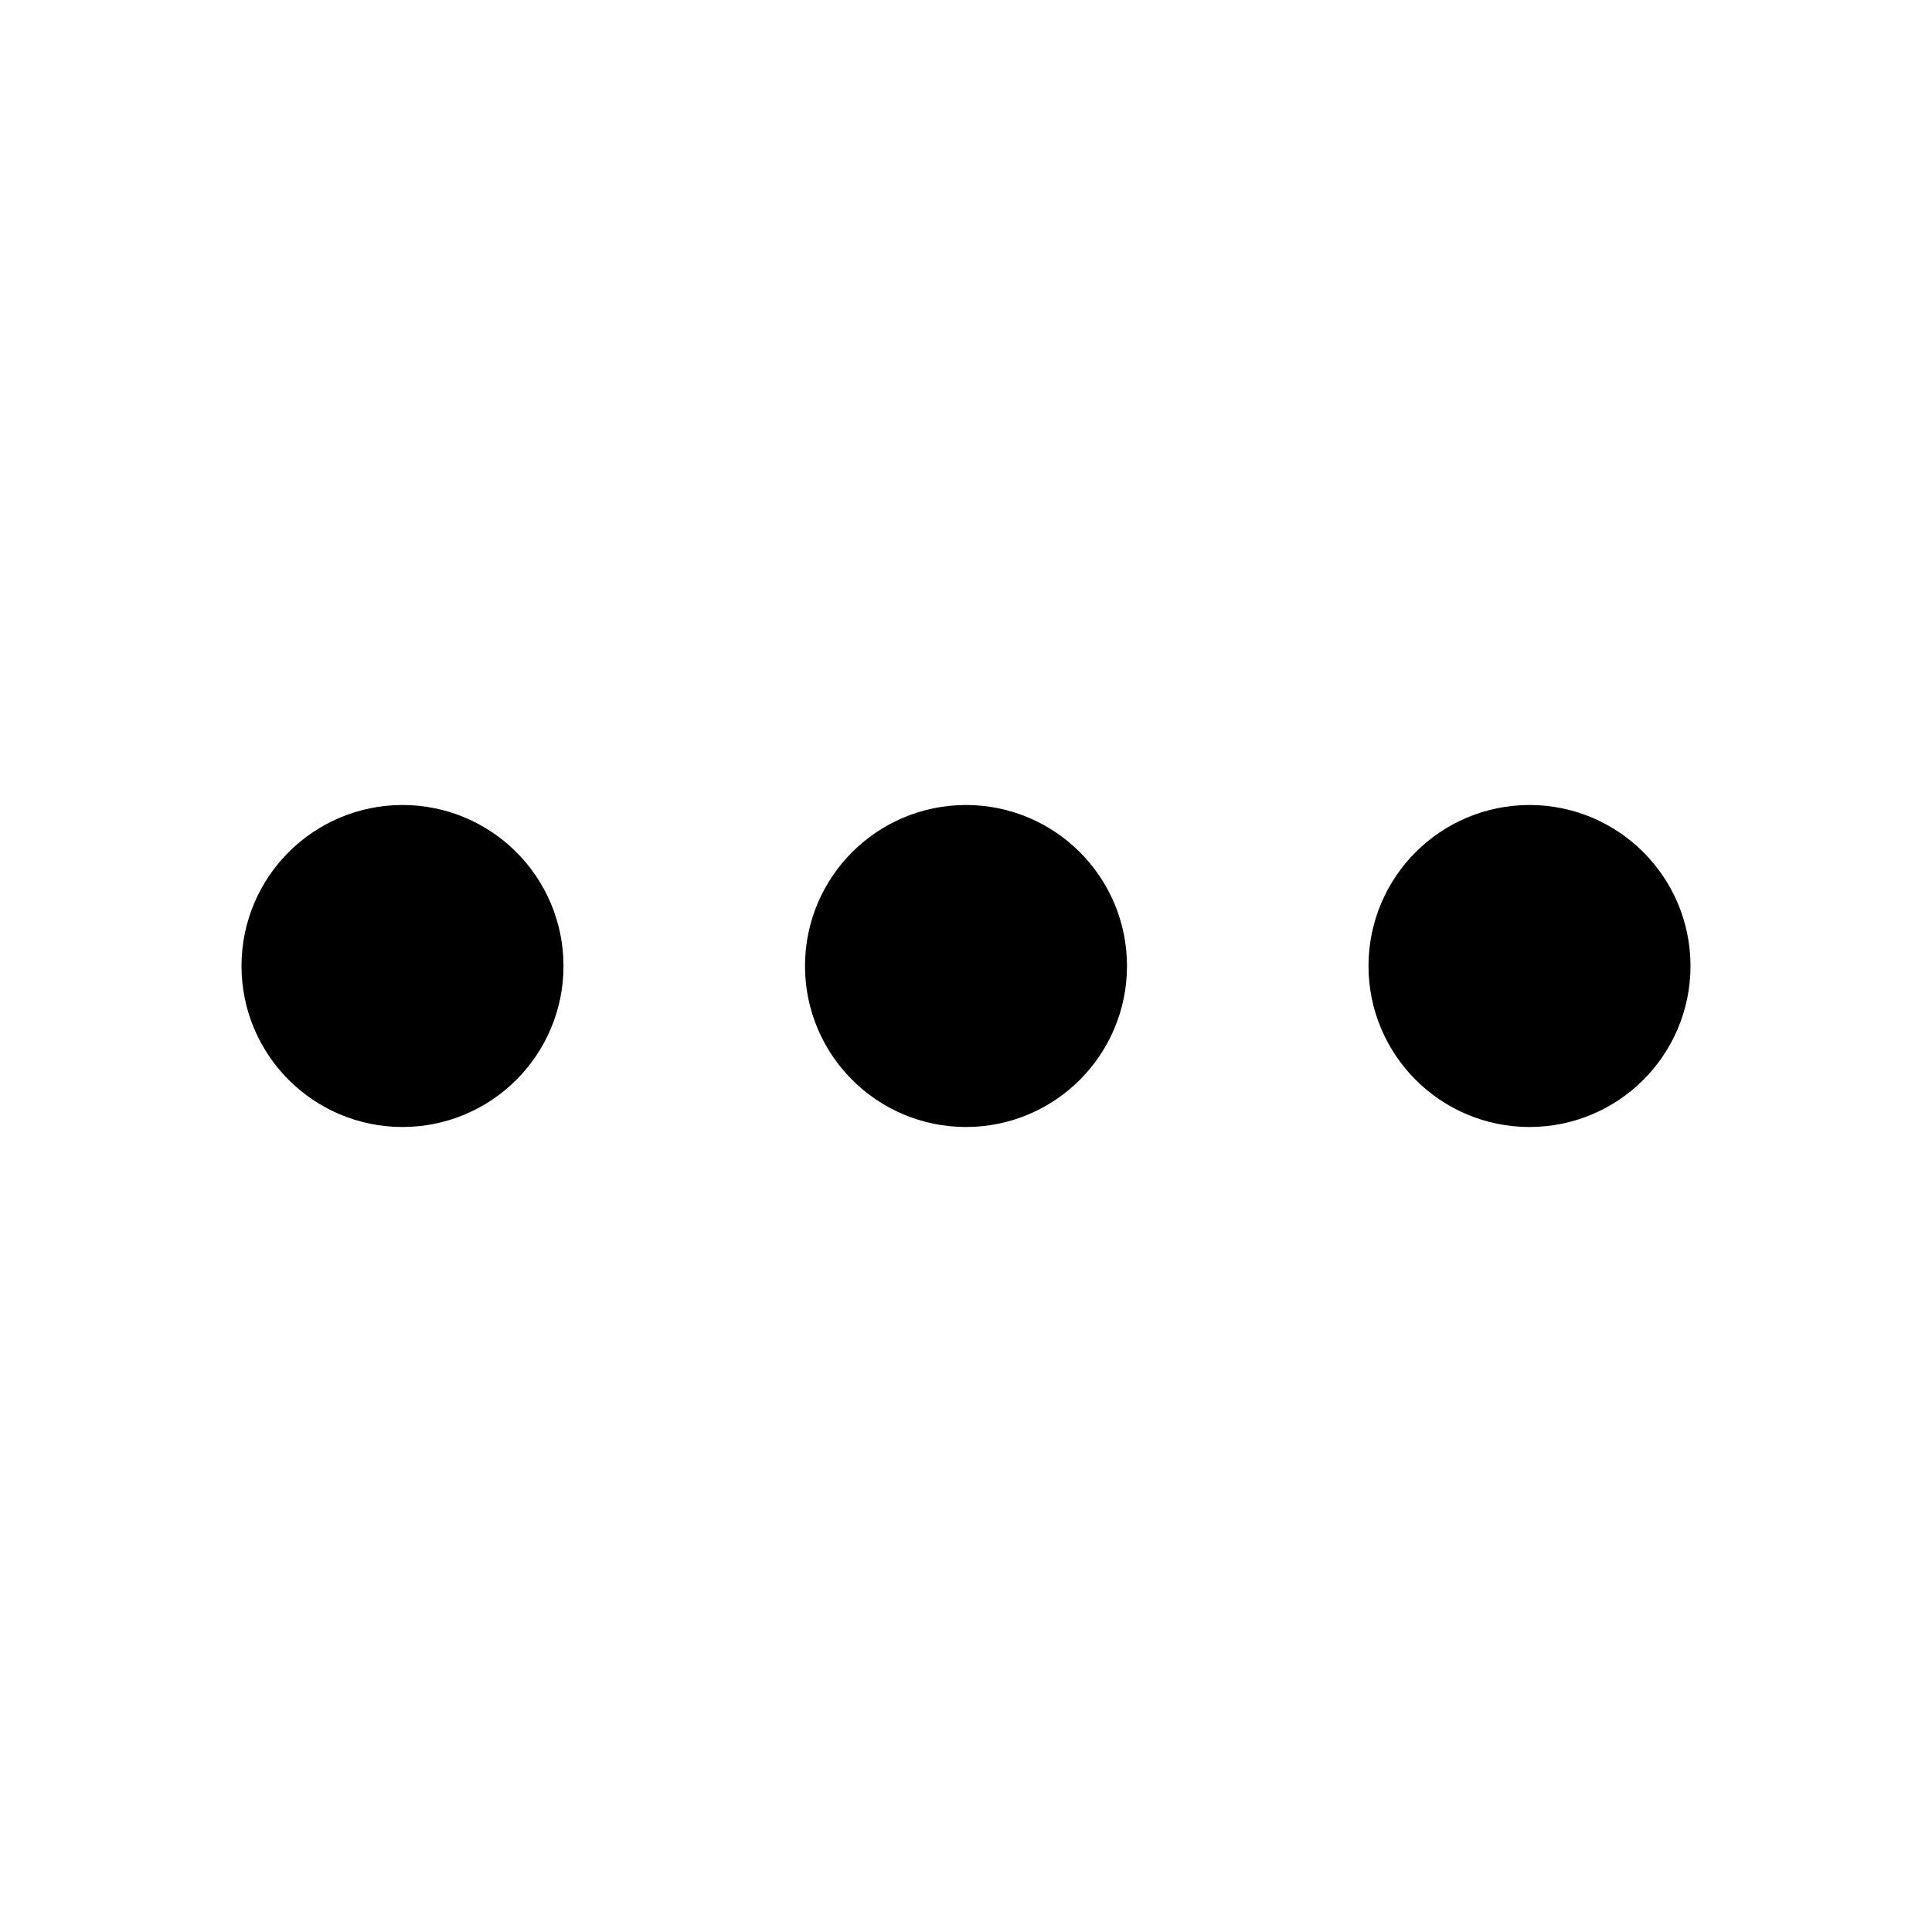
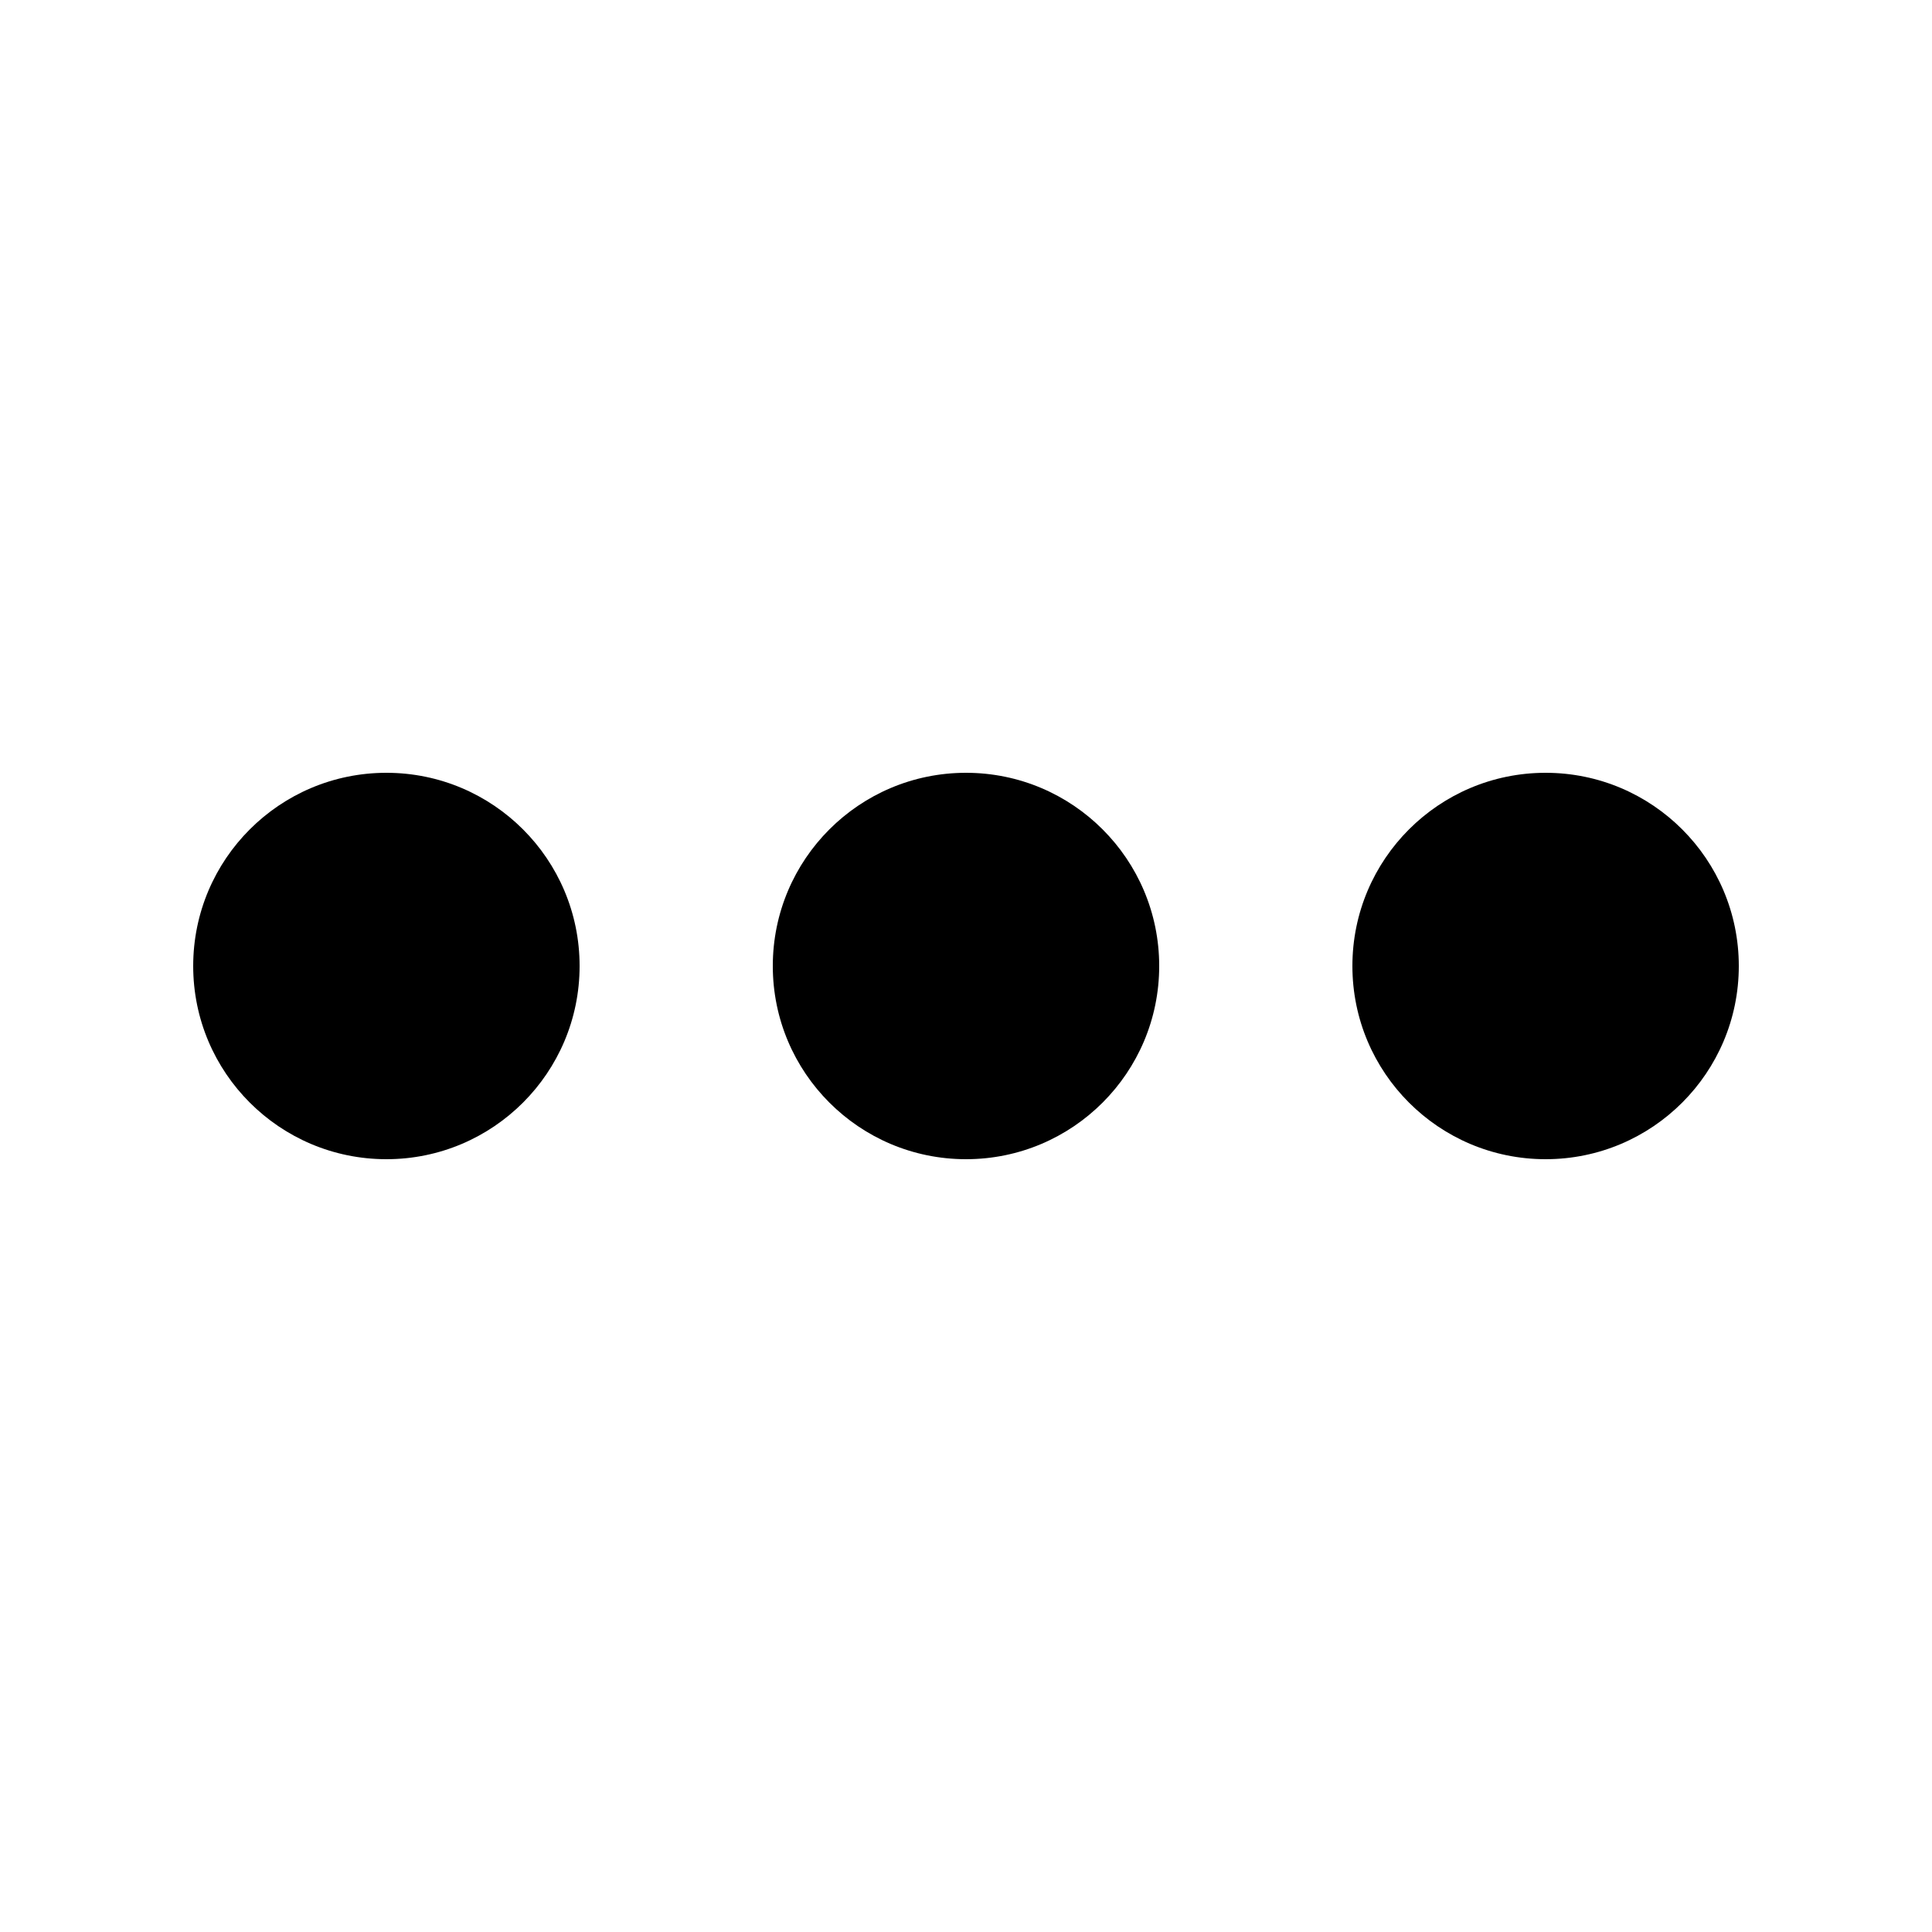
- <svg xmlns="http://www.w3.org/2000/svg" class="w-6 h-6" fill="none" stroke="currentColor" viewBox="0 0 24 24">
-   <path stroke-linecap="round" stroke-linejoin="round" stroke-width="2" d="M5 12h.01M12 12h.01M19 12h.01M6 12a1 1 0 11-2 0 1 1 0 012 0zm7 0a1 1 0 11-2 0 1 1 0 012 0zm7 0a1 1 0 11-2 0 1 1 0 012 0z" />
+ <svg xmlns="http://www.w3.org/2000/svg" className="w-6 h-6" aria-hidden="true" fill="currentColor" viewBox="0 0 20 20">
+   <path d="M6 10a2 2 0 11-4 0 2 2 0 014 0zM12 10a2 2 0 11-4 0 2 2 0 014 0zM16 12a2 2 0 100-4 2 2 0 000 4z" />
</svg>
